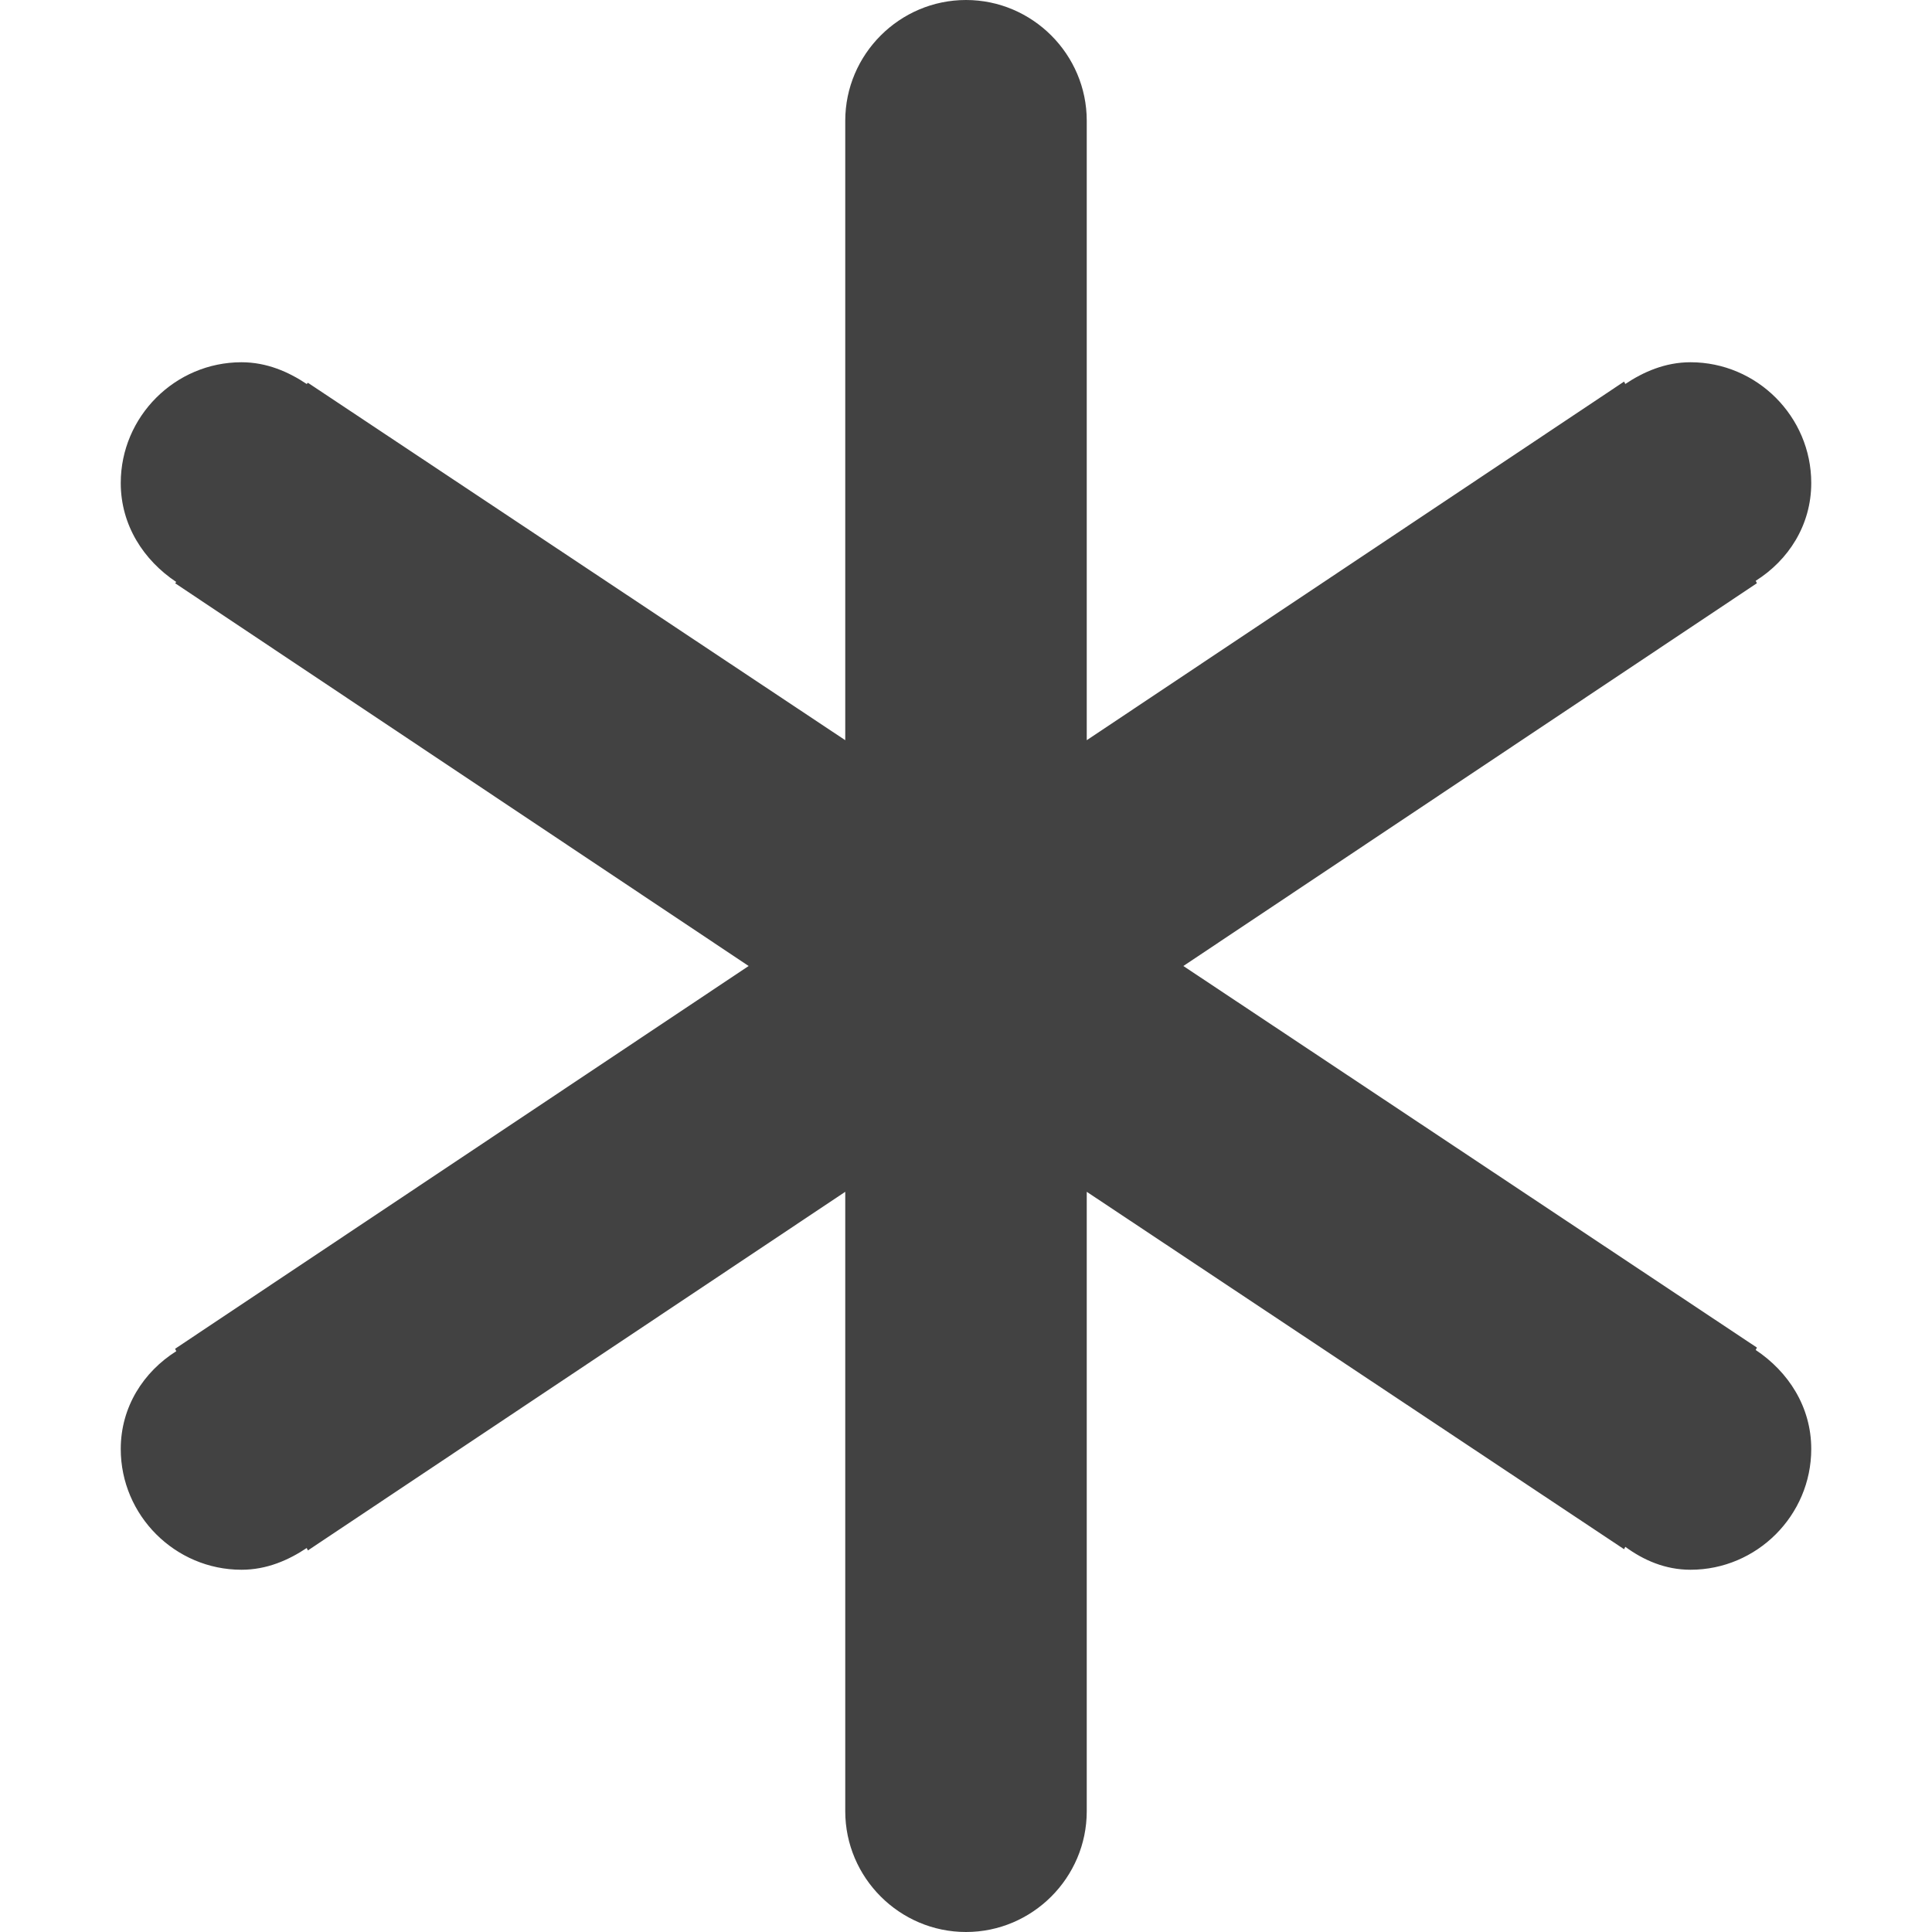
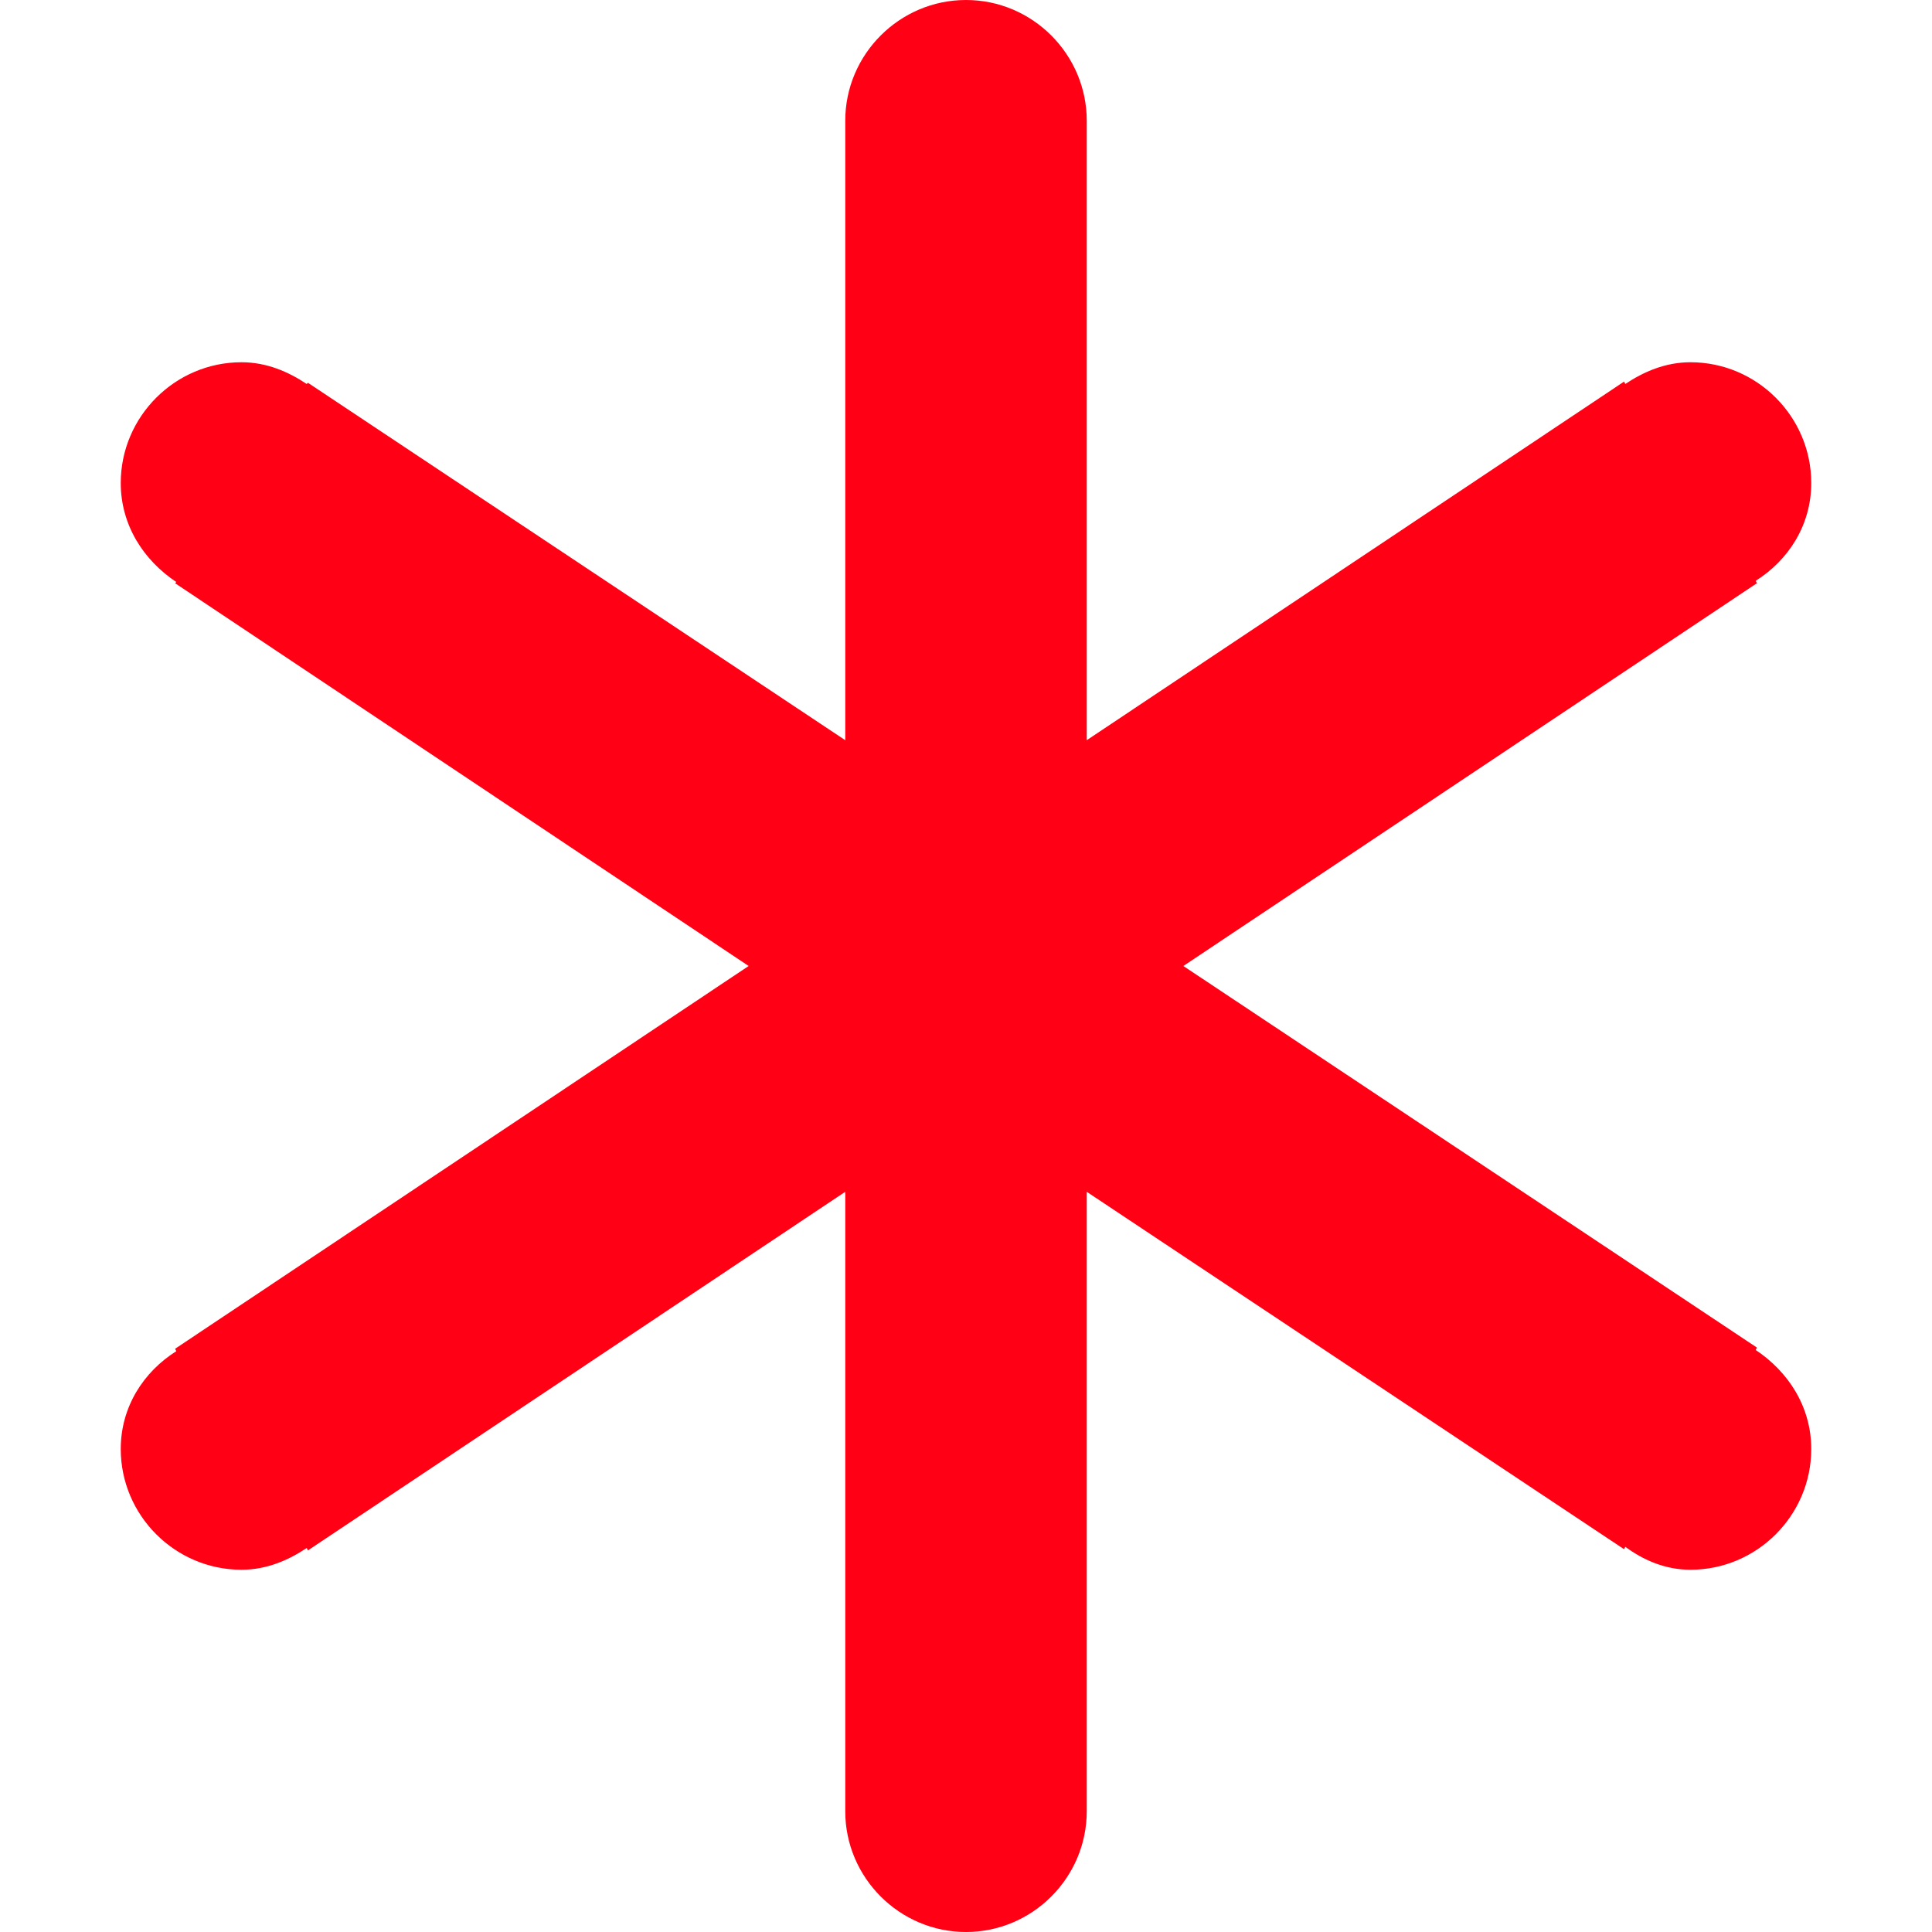
<svg xmlns="http://www.w3.org/2000/svg" version="1.1" id="Layer_1" x="0px" y="0px" viewBox="0 0 16 16" enable-background="new 0 0 16 16" xml:space="preserve">
  <g id="asterisk">
    <g>
-       <path fill-rule="evenodd" fill="#424242" clip-rule="evenodd" d="M14.54,11.18l0.01-0.02L9.8,8l4.75-3.17l-0.01-0.02C14.81,4.64,15,4.35,15,4    c0-0.55-0.45-1-1-1c-0.21,0-0.39,0.08-0.54,0.18l-0.01-0.02L9,6.13V1c0-0.55-0.45-1-1-1S7,0.45,7,1v5.13L2.55,3.17L2.54,3.18    C2.39,3.08,2.21,3,2,3C1.45,3,1,3.45,1,4c0,0.35,0.19,0.64,0.46,0.82L1.45,4.83L6.2,8l-4.75,3.17l0.01,0.02    C1.19,11.36,1,11.65,1,12c0,0.55,0.45,1,1,1c0.21,0,0.39-0.08,0.54-0.18l0.01,0.02L7,9.87V15c0,0.55,0.45,1,1,1s1-0.45,1-1V9.87    l4.45,2.96l0.01-0.02C13.61,12.92,13.79,13,14,13c0.55,0,1-0.45,1-1C15,11.65,14.81,11.36,14.54,11.18z" />
+       <path fill-rule="evenodd" fill="#ff0015" clip-rule="evenodd" d="M14.54,11.18l0.01-0.02L9.8,8l4.75-3.17l-0.01-0.02C14.81,4.64,15,4.35,15,4    c0-0.55-0.45-1-1-1c-0.21,0-0.39,0.08-0.54,0.18l-0.01-0.02L9,6.13V1c0-0.55-0.45-1-1-1S7,0.45,7,1v5.13L2.55,3.17L2.54,3.18    C2.39,3.08,2.21,3,2,3C1.45,3,1,3.45,1,4c0,0.35,0.19,0.64,0.46,0.82L1.45,4.83L6.2,8l-4.75,3.17l0.01,0.02    C1.19,11.36,1,11.65,1,12c0,0.55,0.45,1,1,1c0.21,0,0.39-0.08,0.54-0.18l0.01,0.02L7,9.87V15c0,0.55,0.45,1,1,1s1-0.45,1-1V9.87    l4.45,2.96l0.01-0.02C13.61,12.92,13.79,13,14,13c0.55,0,1-0.45,1-1C15,11.65,14.81,11.36,14.54,11.18z" />
    </g>
  </g>
</svg>
